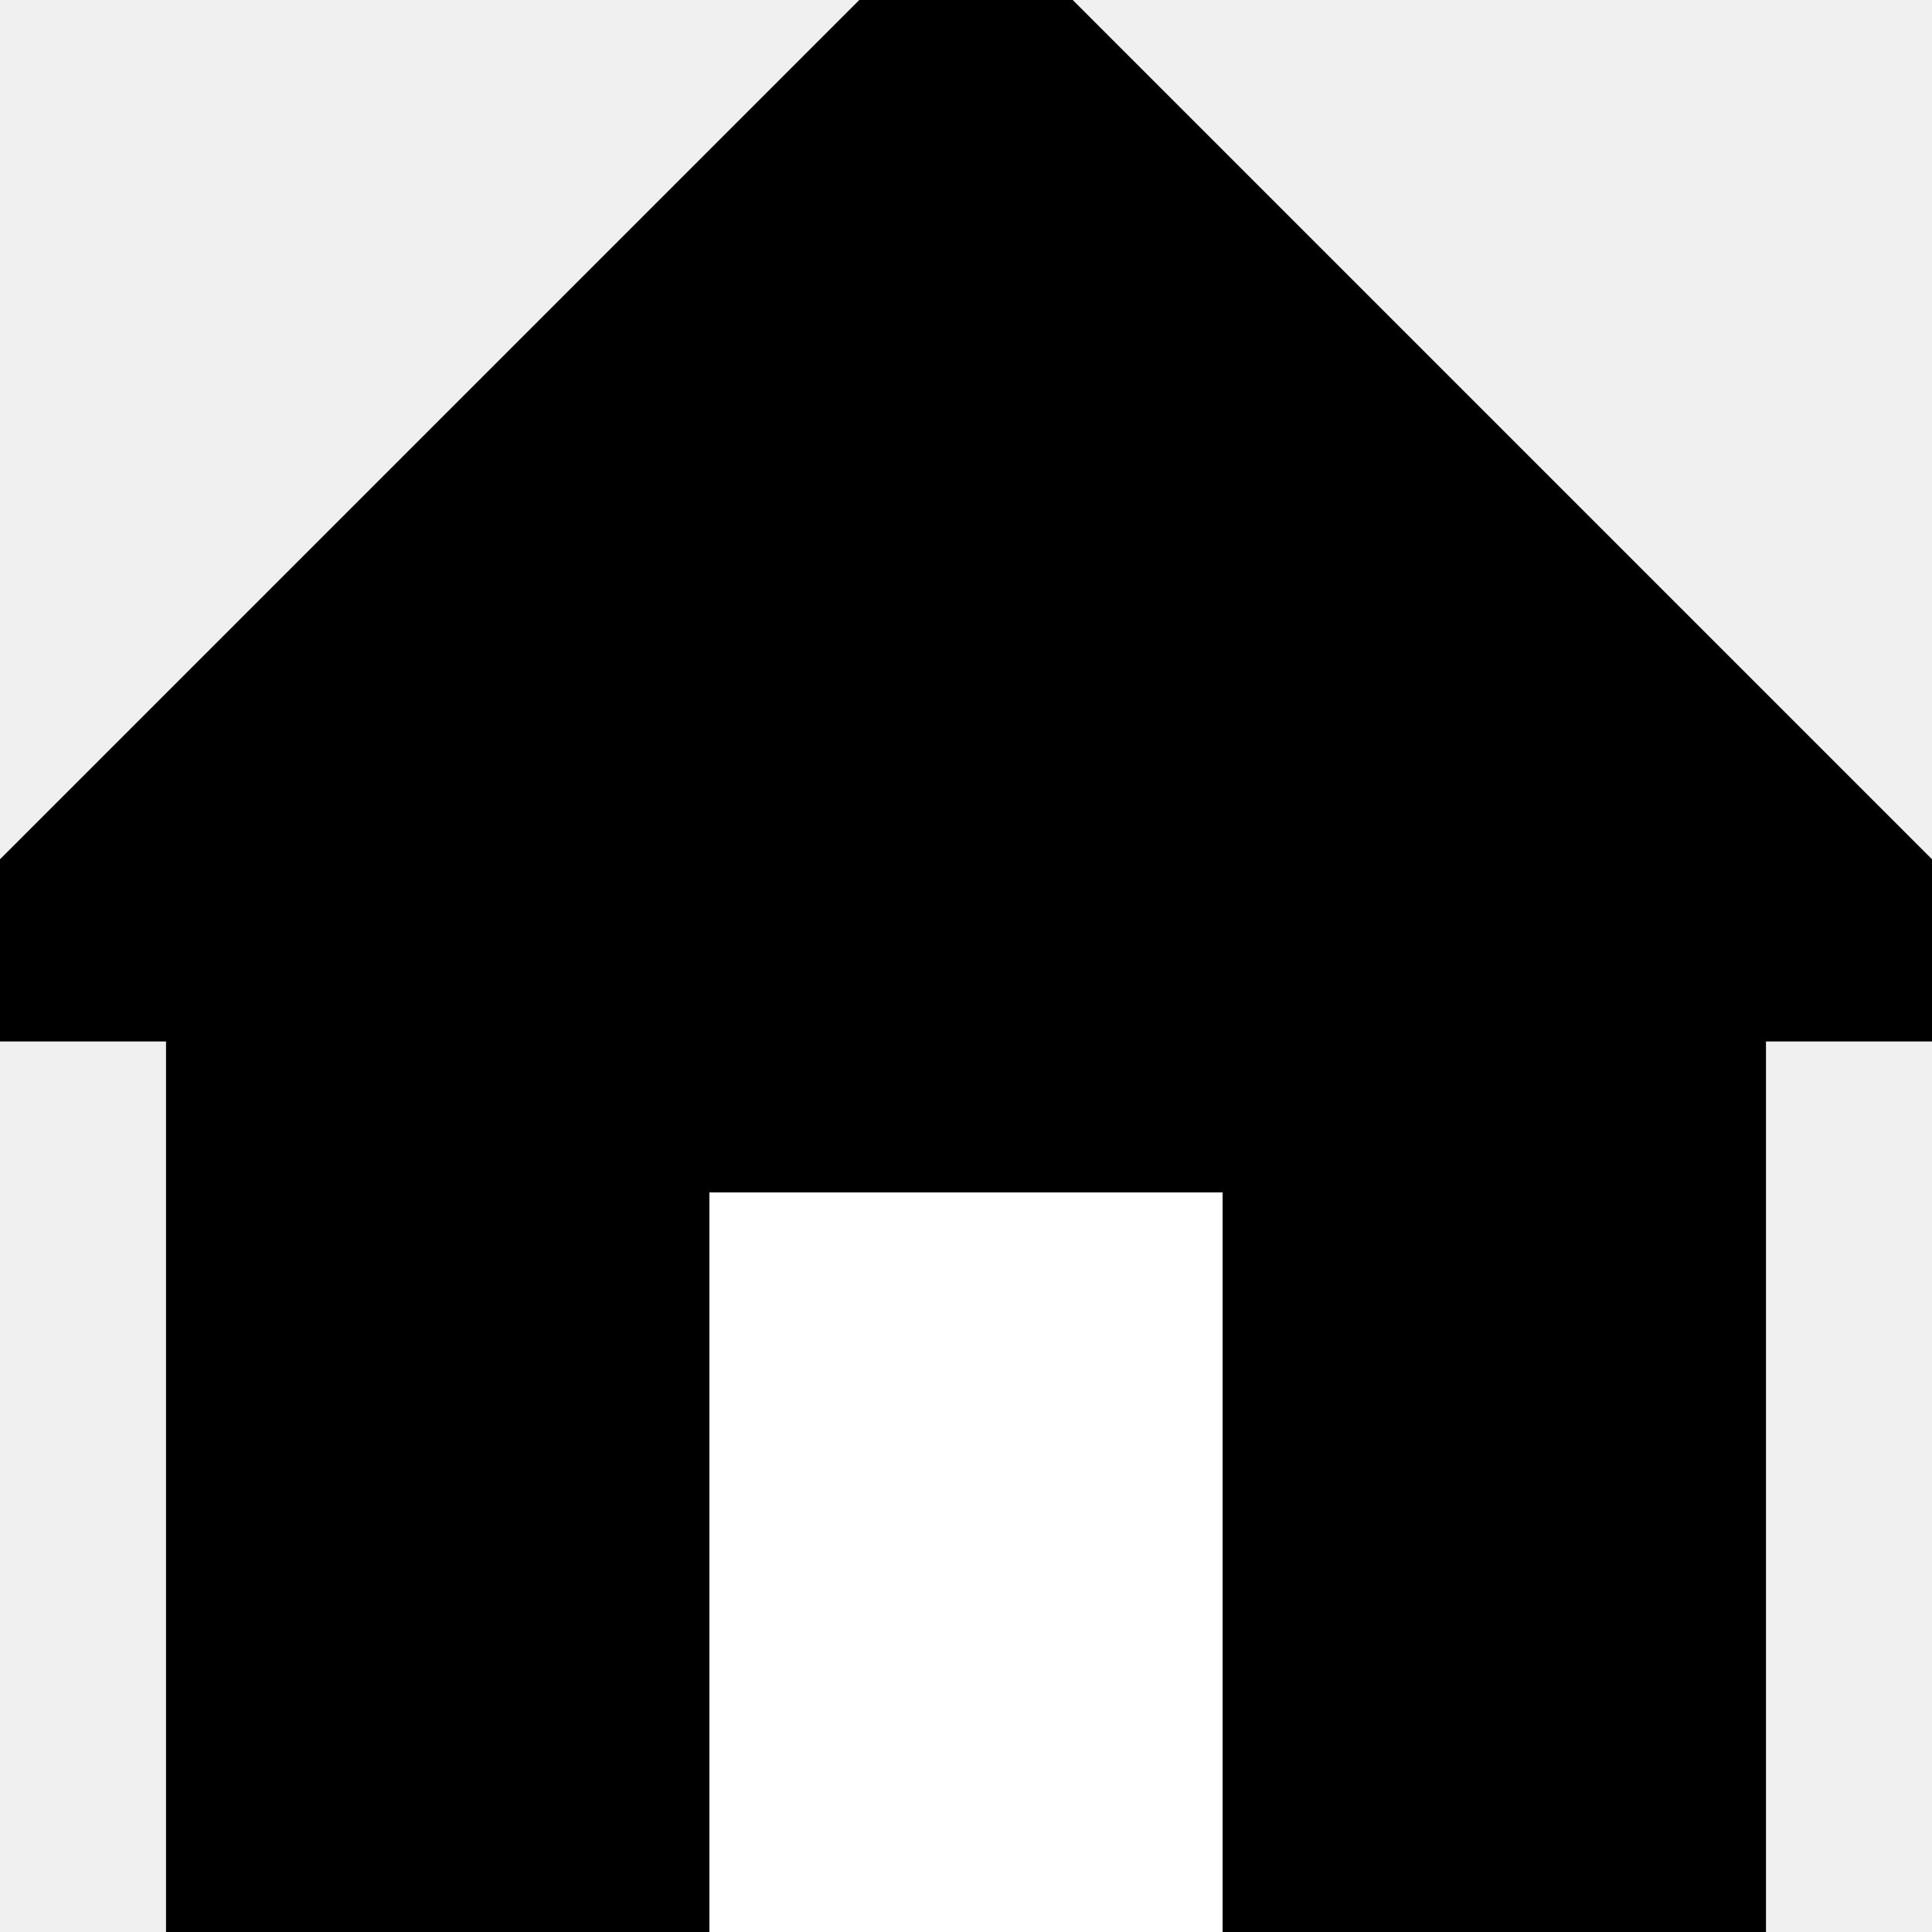
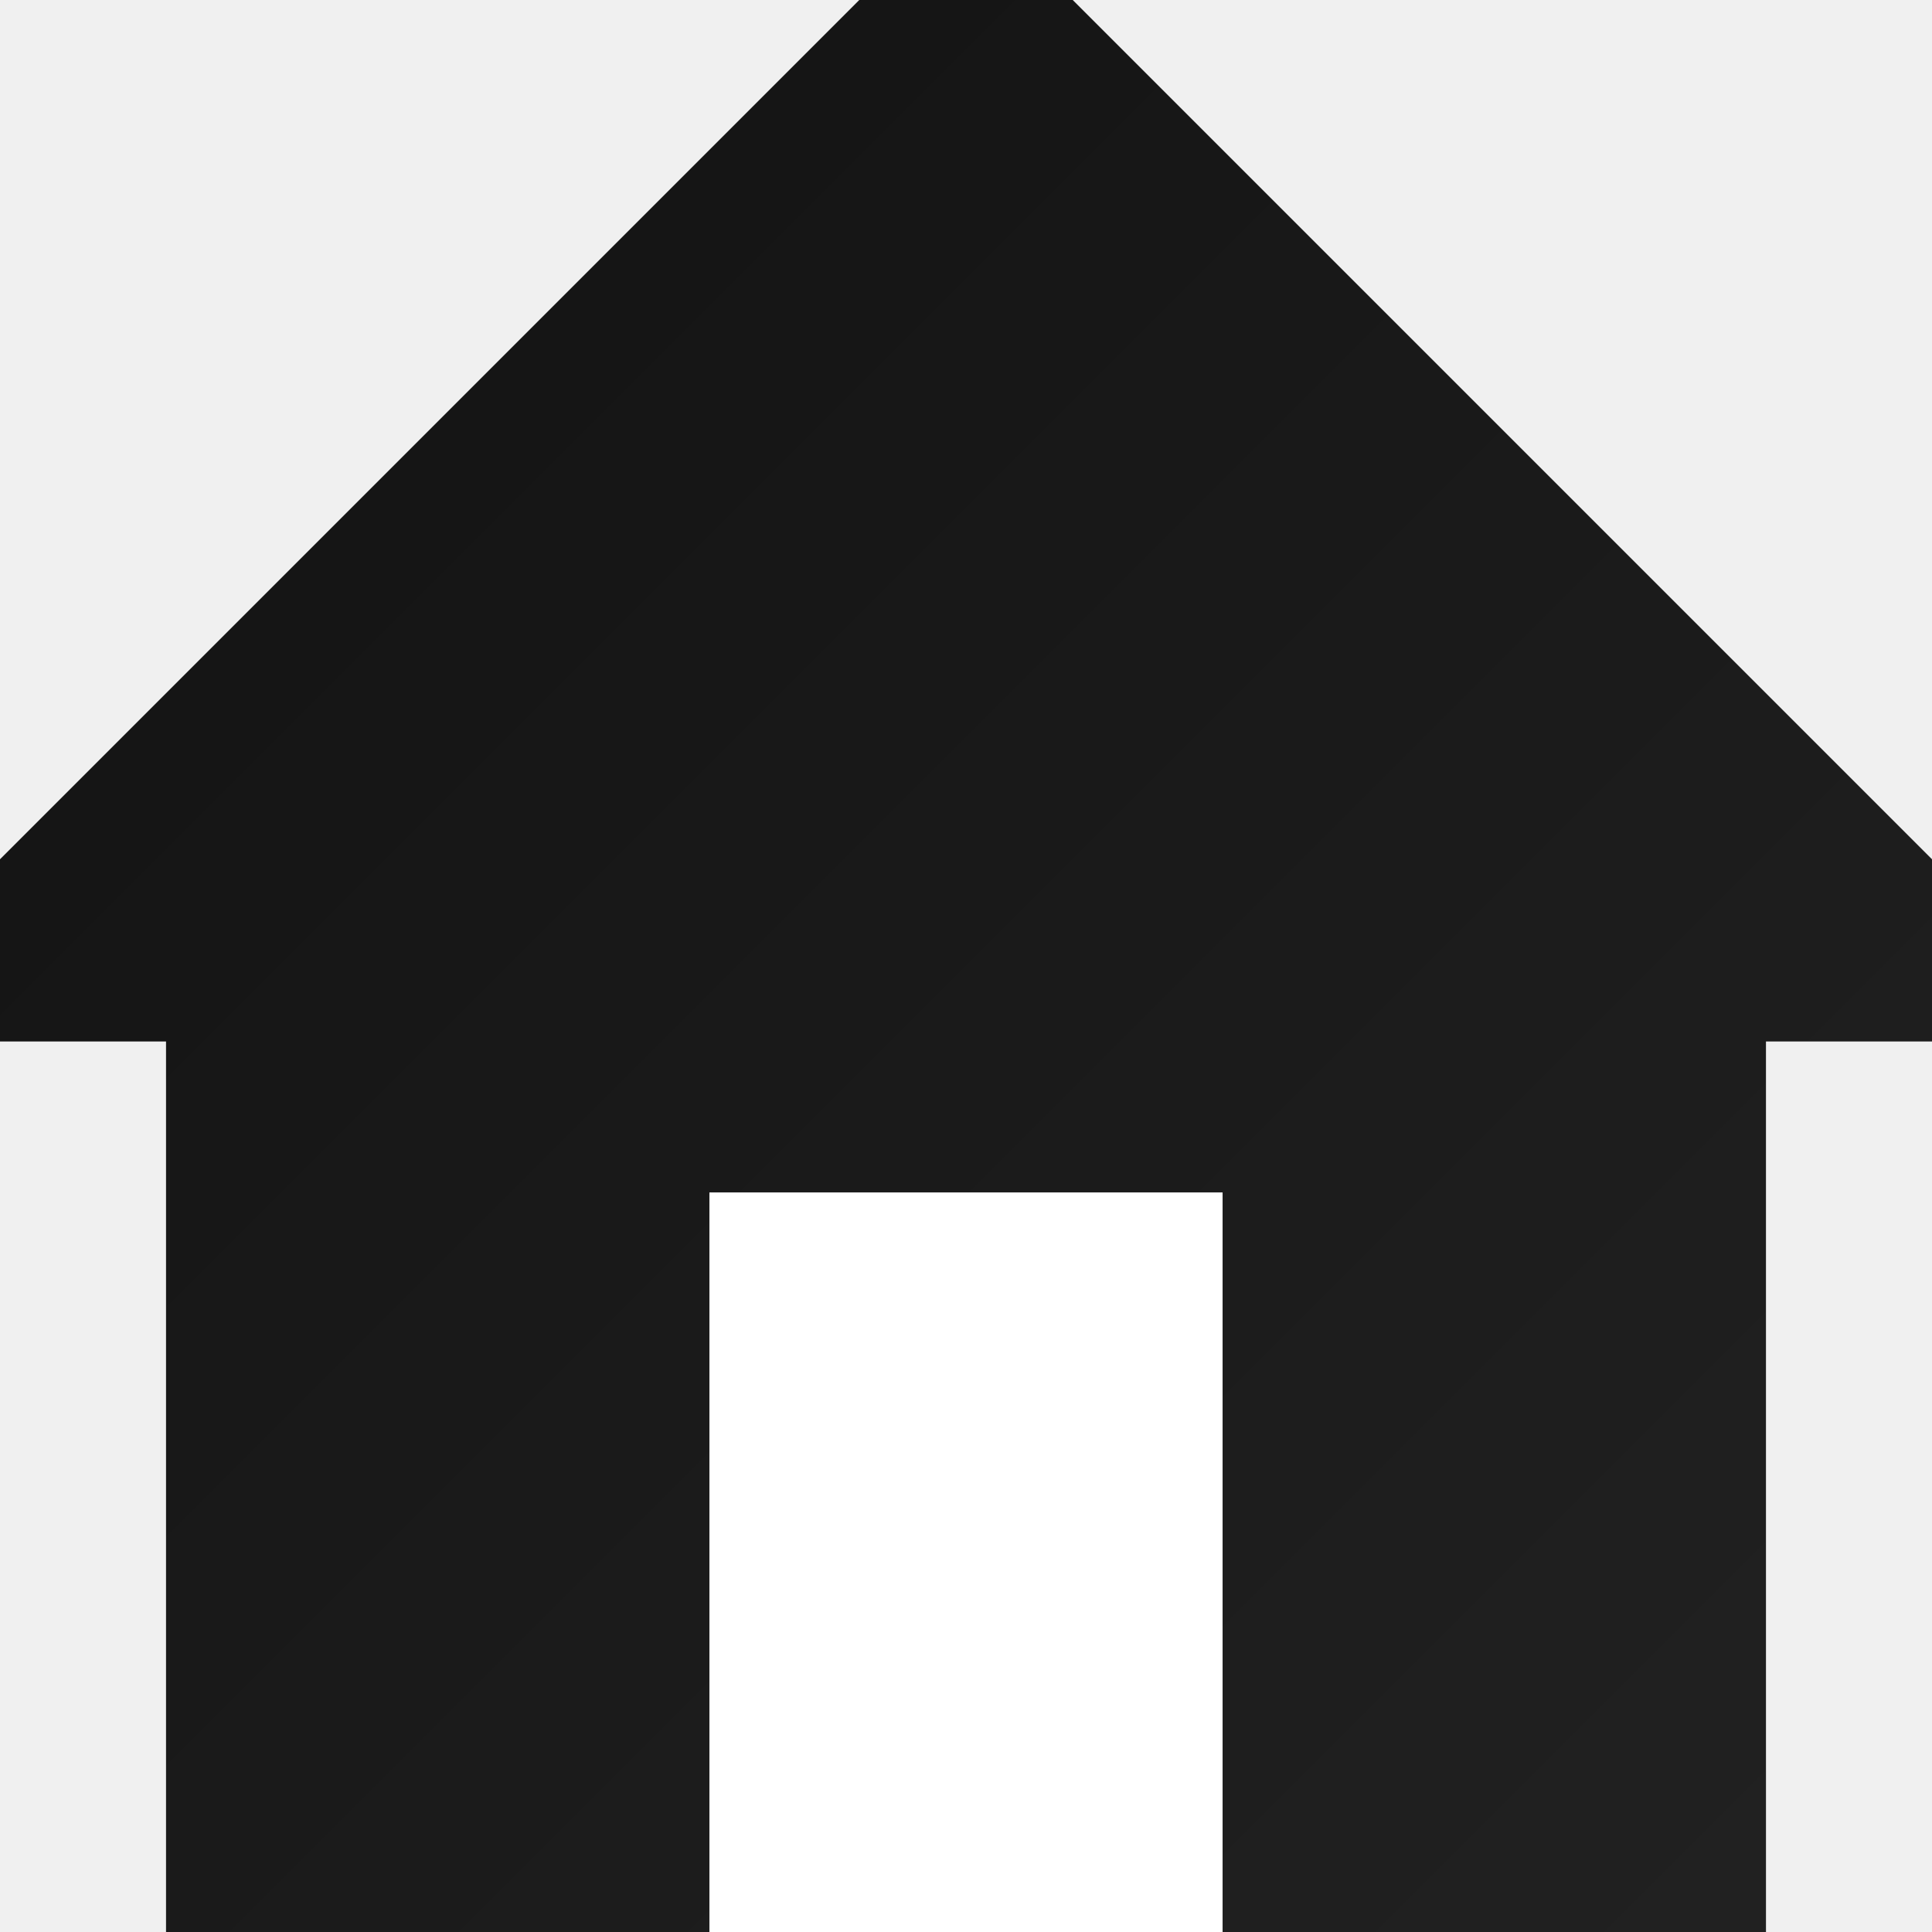
<svg xmlns="http://www.w3.org/2000/svg" viewBox="0 0 64 64">
-   <path d="M 0 32 L 32 0 L 64 32 Z M 8 32 V 64 H 56 V 32 Z" stroke="black" stroke-linecap="round" stroke-width="5" />
+   <defs>
+     <linearGradient id="GRAY" x1="0%" y1="0%" x2="100%" y2="100%">
+       <stop offset="0%" style="stop-color: #111111" />
+       <stop offset="100%" style="stop-color: #222222" />
+     </linearGradient>
+   </defs>
+   <path d="M 0 32 L 32 0 L 64 32 Z M 8 32 V 64 H 56 V 32 Z" fill="url(#GRAY)" stroke="url(#GRAY)" stroke-linecap="round" stroke-width="5" />
  <path d="M 24 64 H 40 V 40 H 24 V 64 Z" stroke="white" fill="white" />
</svg>
